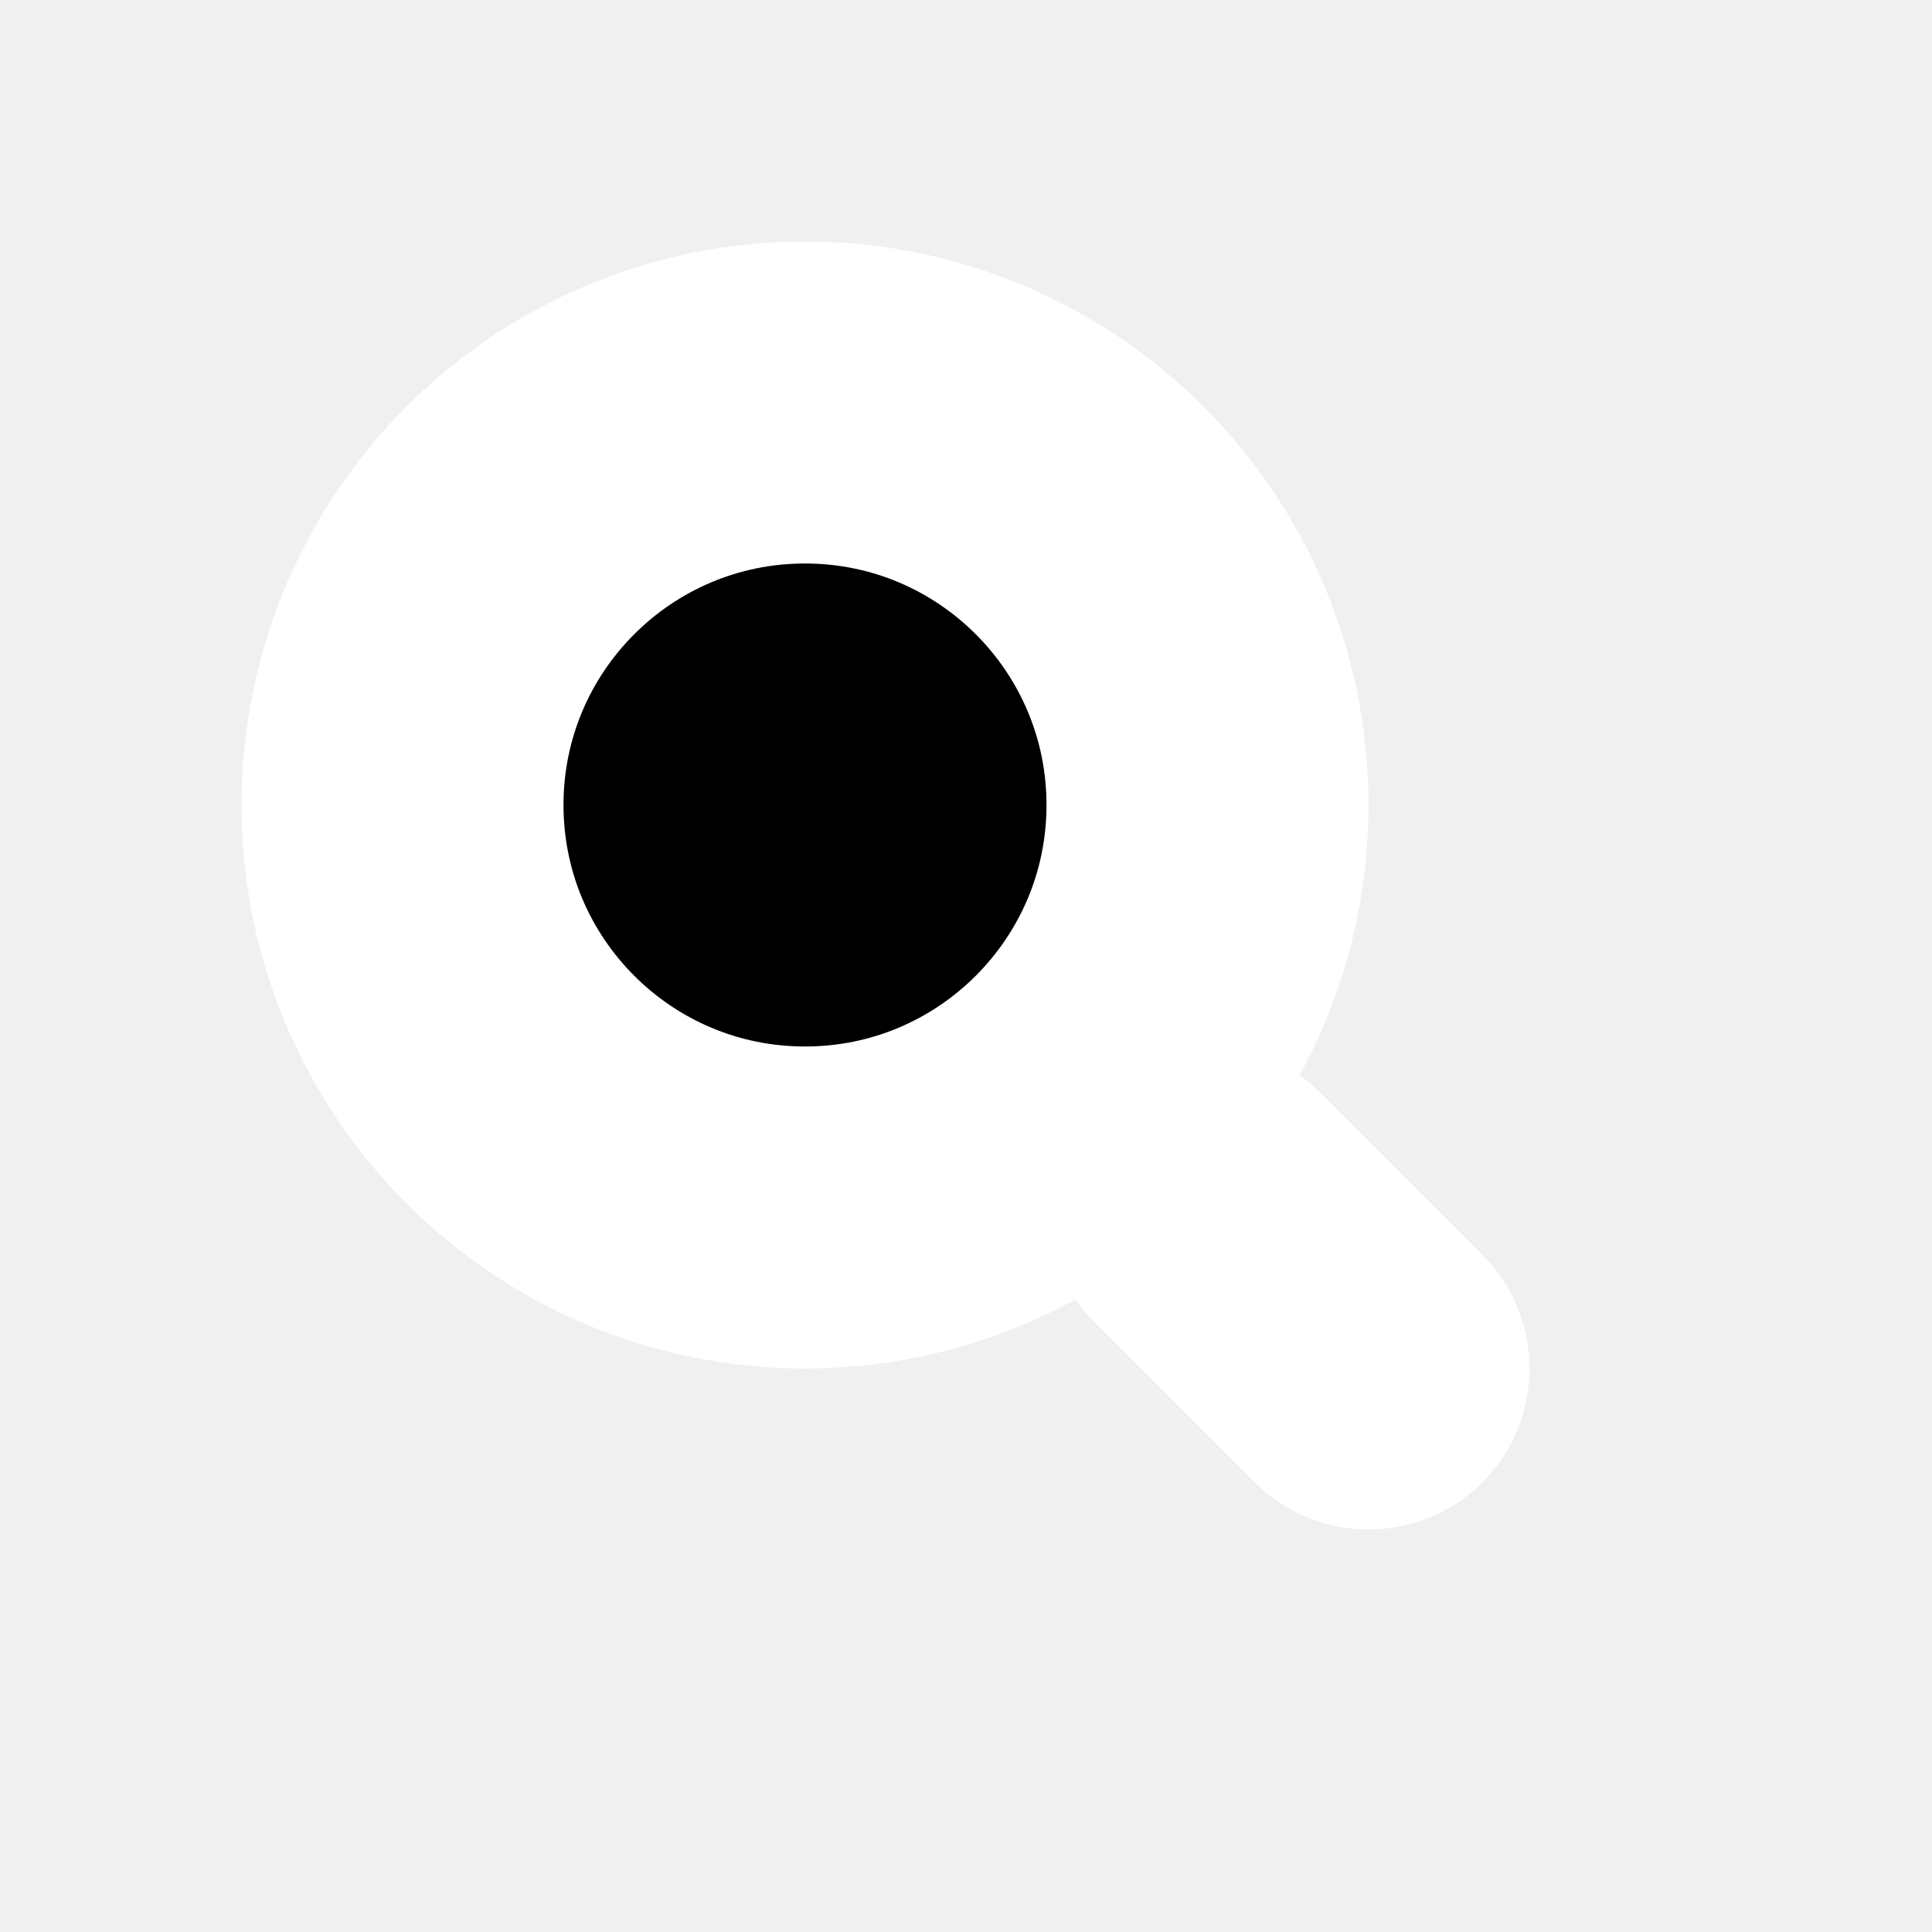
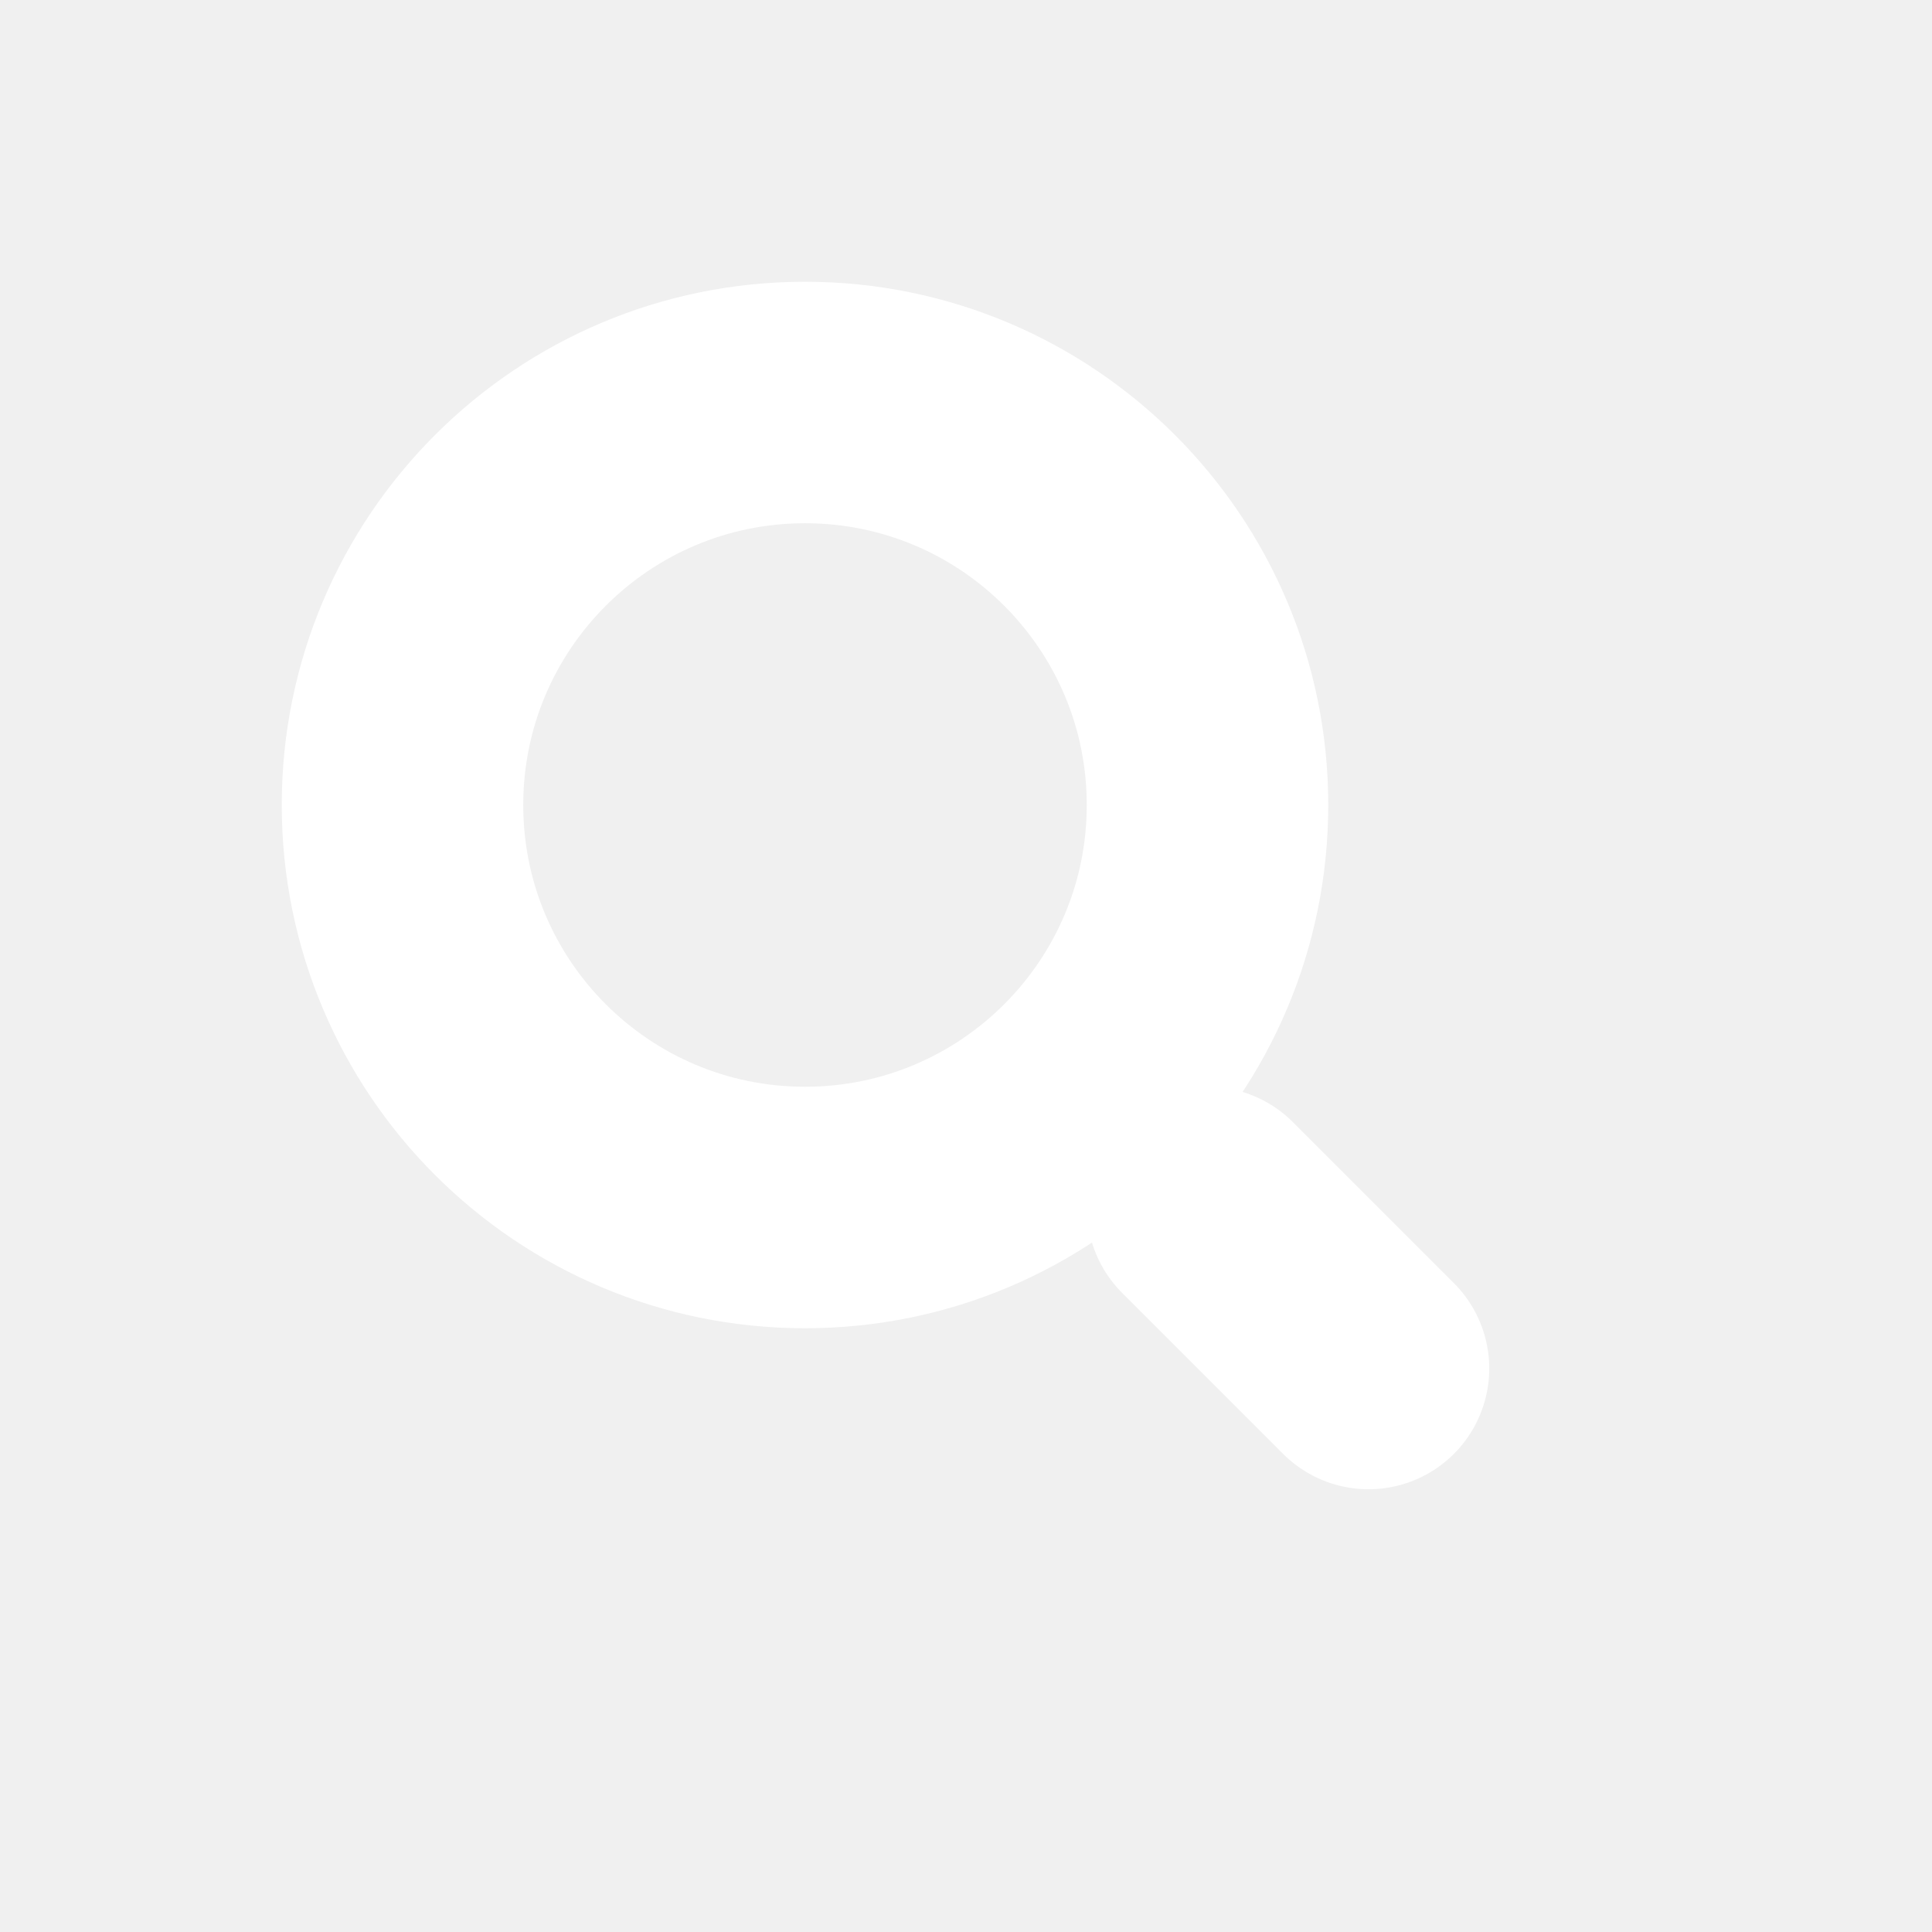
<svg xmlns="http://www.w3.org/2000/svg" viewBox="0 0 24 24" width="24" height="24">
-   <circle style="transform: translateX(5px) translateY(5px)" cx="5" cy="5" r="5" stroke="white" stroke-width="4" stroke-linecap="round" stroke-linejoin="round" />
-   <path d="M15 15L17 17" stroke="white" stroke-width="4" stroke-linecap="round" stroke-linejoin="round" />
+   <circle style="transform: translateX(5px) translateY(5px)" cx="5" cy="5" r="5" fill="none" stroke="white" stroke-width="3" stroke-linecap="round" stroke-linejoin="round" />
+   <path d="M15 15L17 17" fill="none" stroke="white" stroke-width="3" stroke-linecap="round" stroke-linejoin="round" />
</svg>
